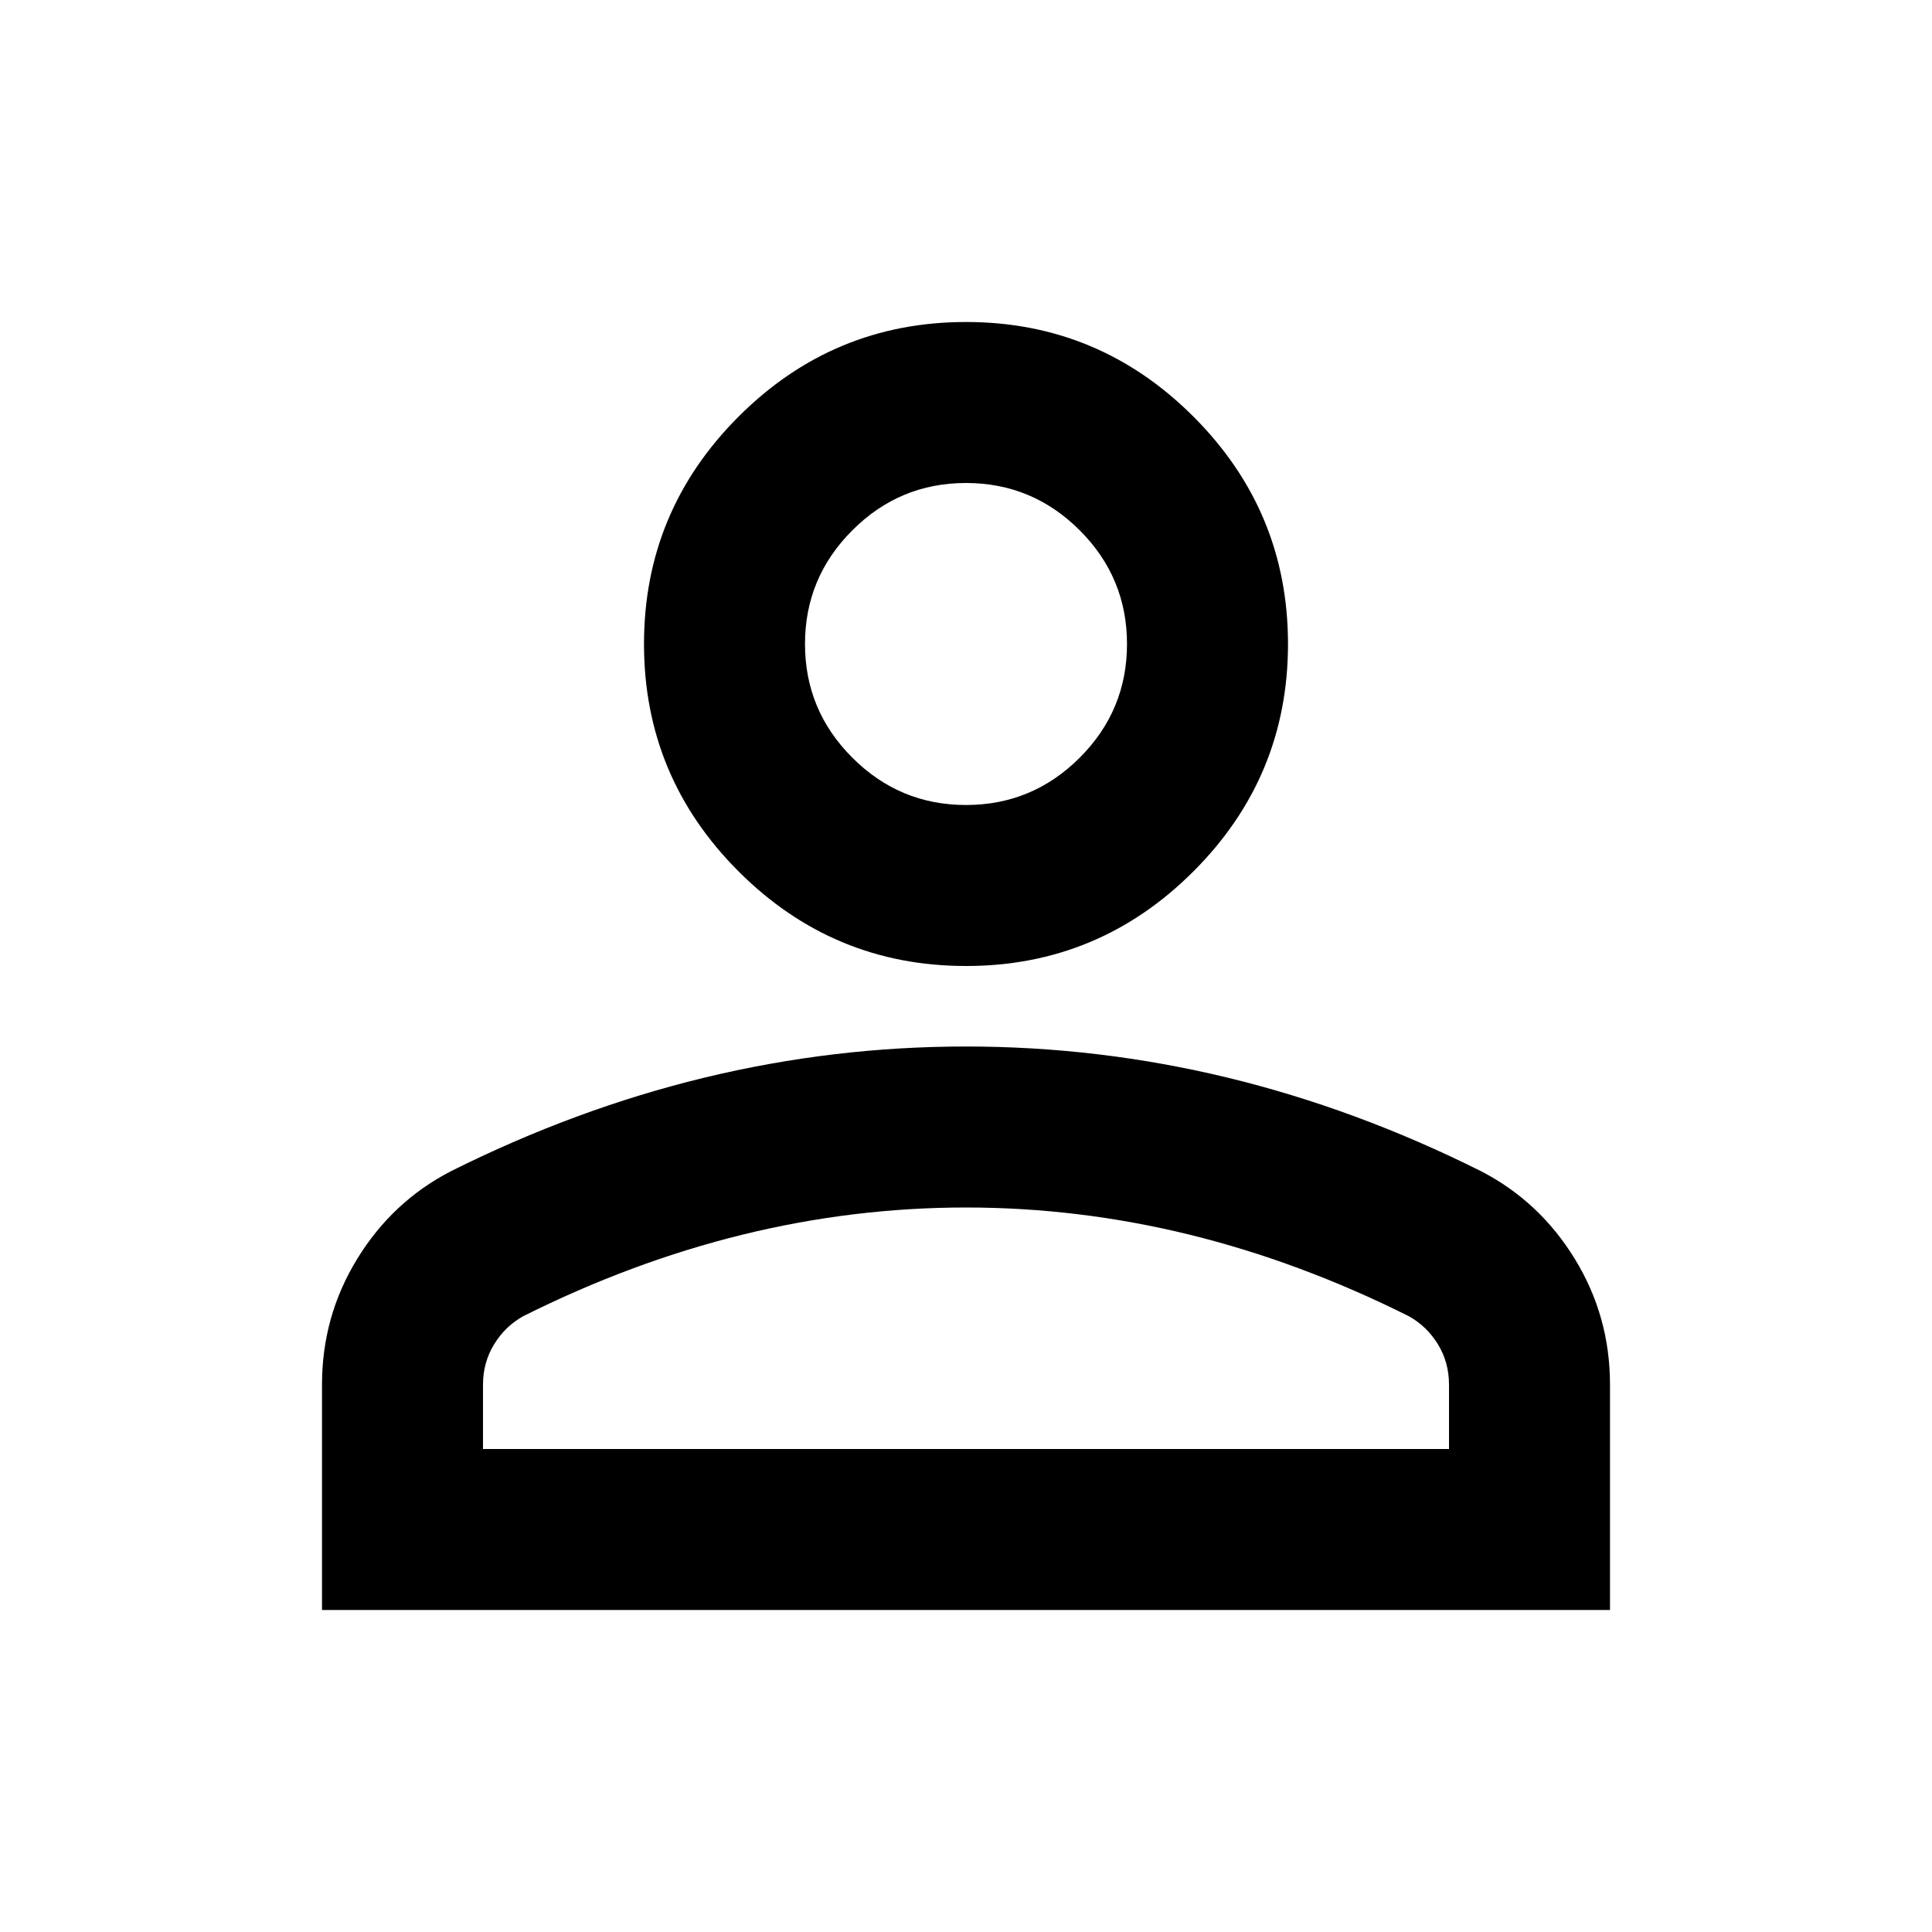
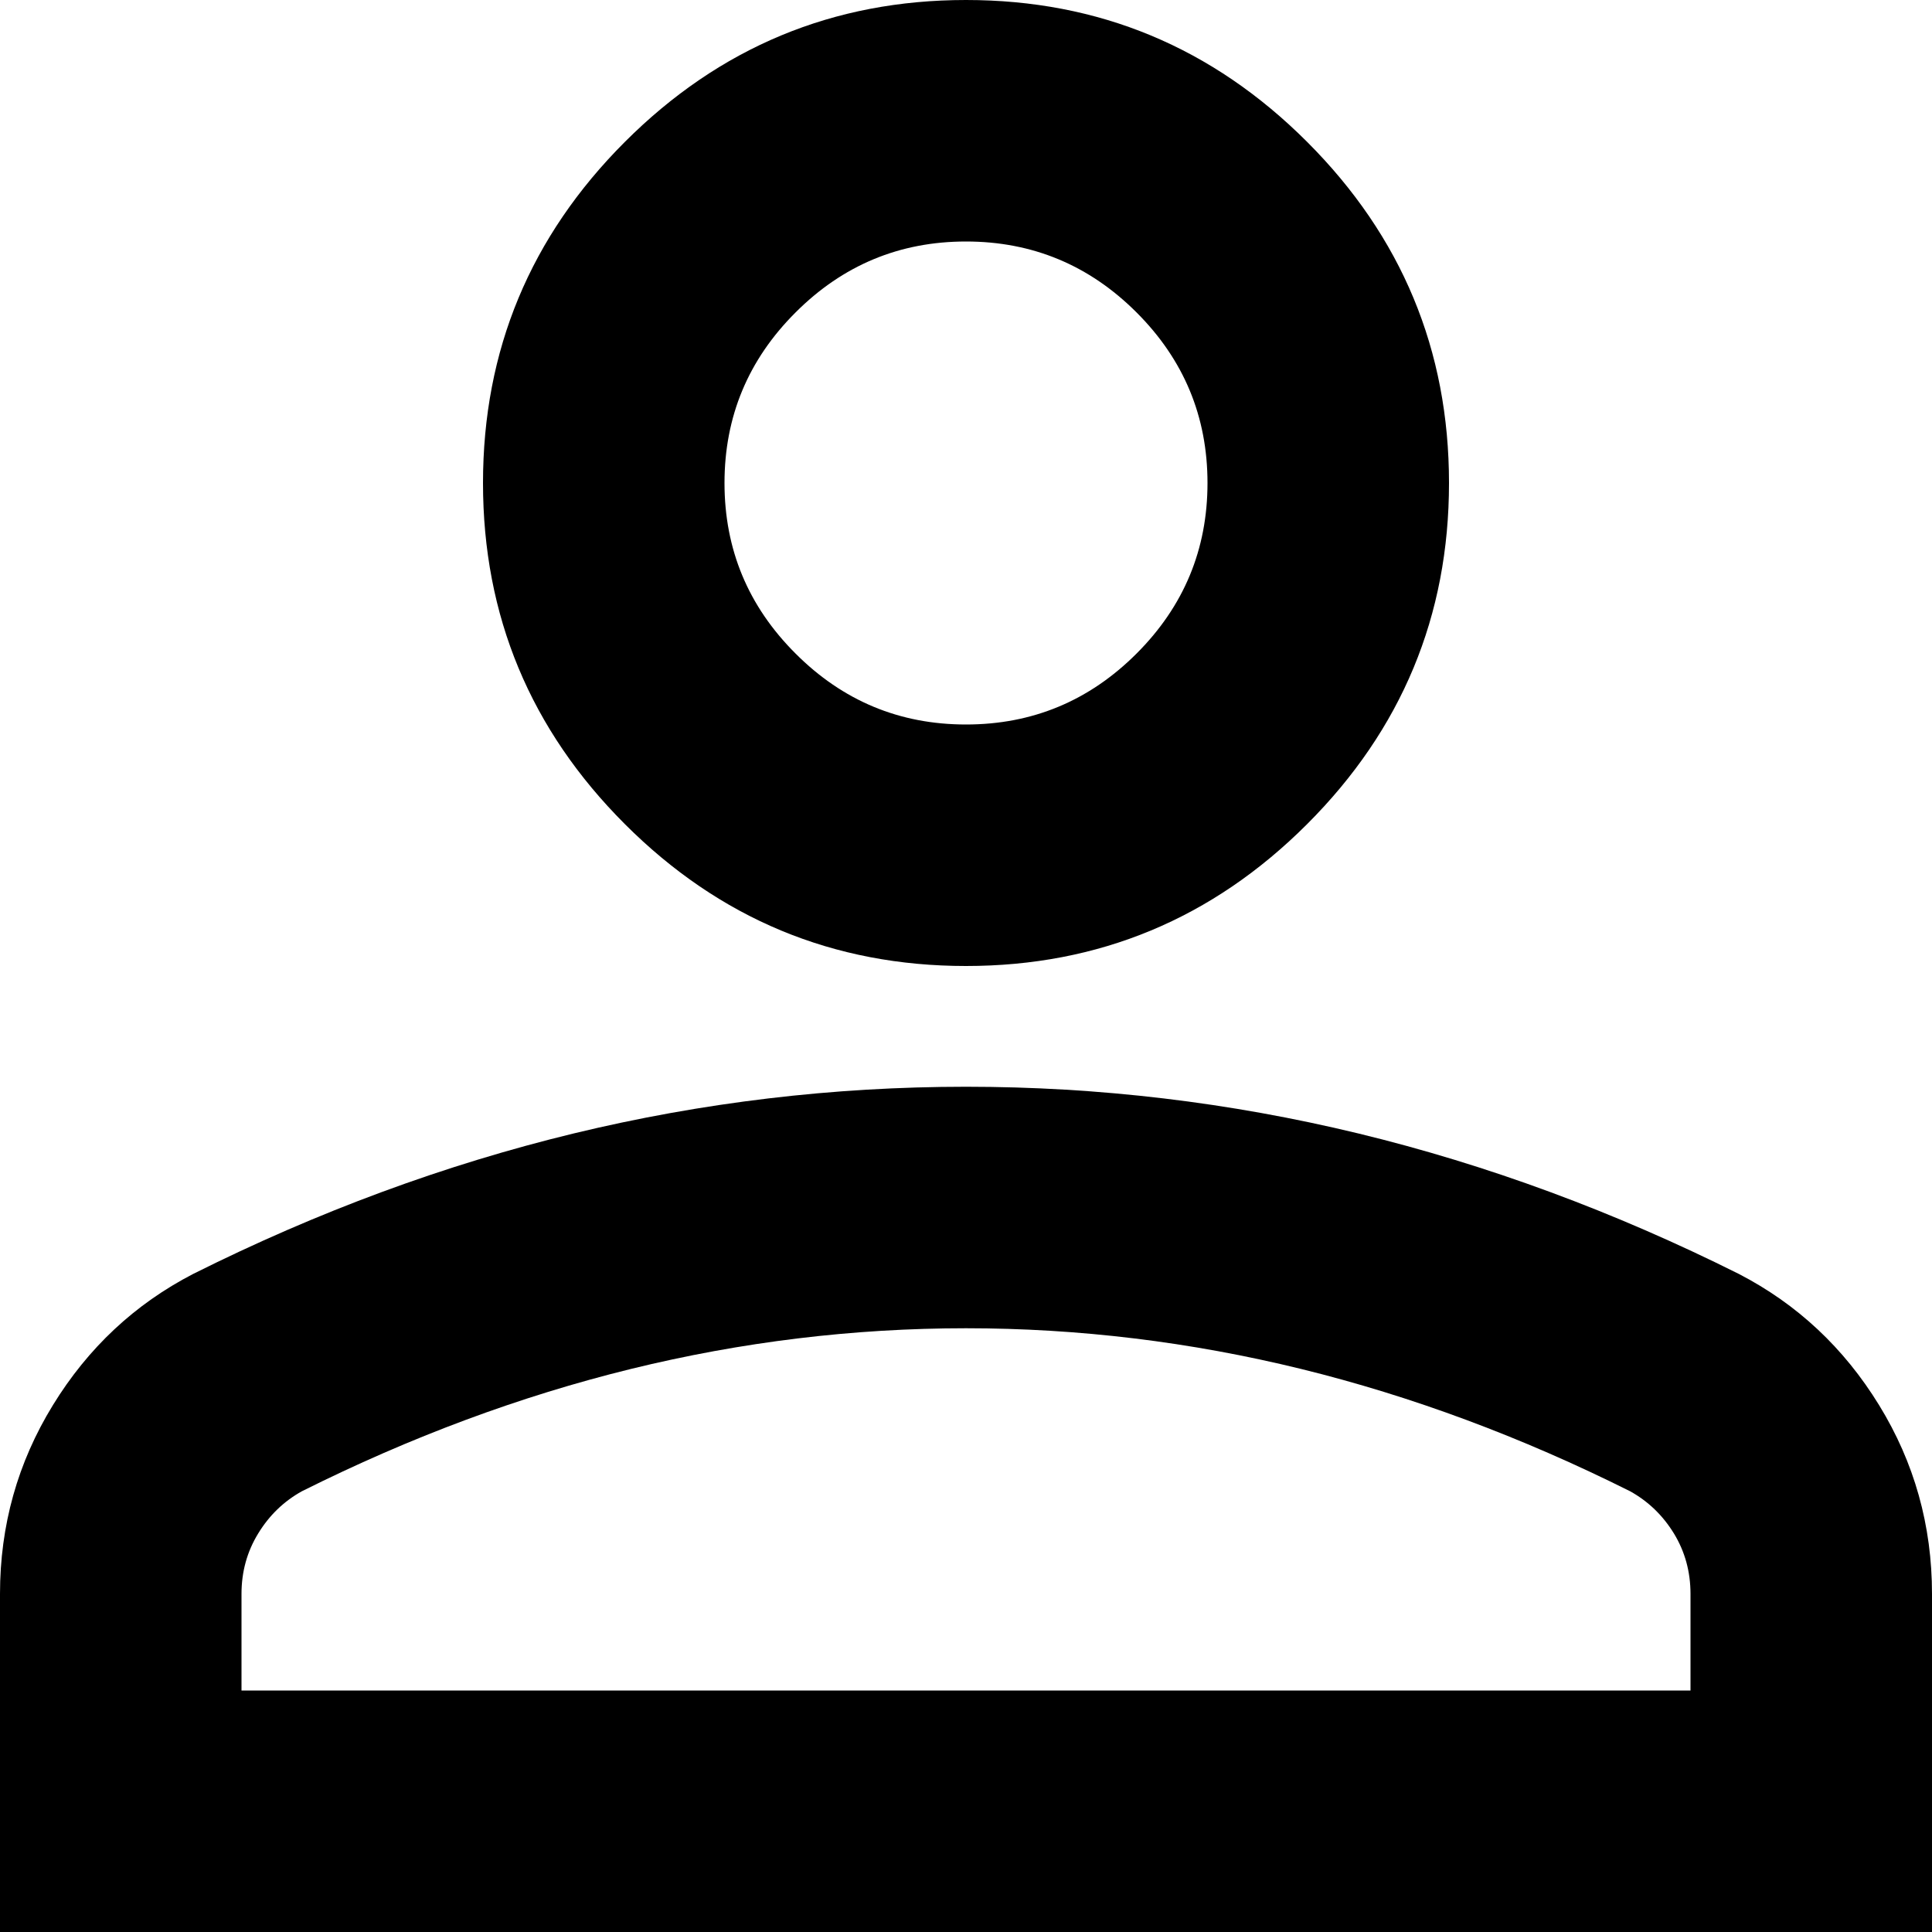
- <svg xmlns="http://www.w3.org/2000/svg" height="24" width="24">
-   <path d="M12 12q-1.65 0-2.825-1.175Q8 9.65 8 8q0-1.65 1.175-2.825Q10.35 4 12 4q1.65 0 2.825 1.175Q16 6.35 16 8q0 1.65-1.175 2.825Q13.65 12 12 12Zm-8 8v-2.8q0-.85.438-1.563.437-.712 1.162-1.087 1.55-.775 3.15-1.163Q10.35 13 12 13t3.25.387q1.6.388 3.15 1.163.725.375 1.162 1.087Q20 16.35 20 17.2V20Zm2-2h12v-.8q0-.275-.137-.5-.138-.225-.363-.35-1.35-.675-2.725-1.013Q13.4 15 12 15t-2.775.337Q7.85 15.675 6.5 16.35q-.225.125-.362.35-.138.225-.138.5Zm6-8q.825 0 1.413-.588Q14 8.825 14 8t-.587-1.412Q12.825 6 12 6q-.825 0-1.412.588Q10 7.175 10 8t.588 1.412Q11.175 10 12 10Zm0-2Zm0 10Z" />
+ <svg xmlns="http://www.w3.org/2000/svg" height="16" width="16" version="1.1">
+   <path d="M 8,8 Q 6.35,8 5.175,6.825 4,5.65 4,4 4,2.35 5.175,1.175 6.35,0 8,0 9.65,0 10.825,1.175 12,2.35 12,4 12,5.65 10.825,6.825 9.65,8 8,8 Z M 0,16 V 13.2 Q 0,12.35 0.438,11.637 0.875,10.925 1.6,10.55 3.15,9.775 4.75,9.387 6.35,9 8,9 q 1.65,0 3.25,0.387 1.6,0.388 3.15,1.163 0.725,0.375 1.162,1.087 Q 16,12.35 16,13.2 V 16 Z M 2,14 H 14 V 13.2 Q 14,12.925 13.863,12.7 13.725,12.475 13.5,12.35 12.15,11.675 10.775,11.337 9.4,11 8,11 6.6,11 5.225,11.337 3.85,11.675 2.5,12.35 2.275,12.475 2.138,12.7 2,12.925 2,13.2 Z M 8,6 Q 8.825,6 9.413,5.412 10,4.825 10,4 10,3.175 9.413,2.588 8.825,2 8,2 7.175,2 6.588,2.588 6,3.175 6,4 6,4.825 6.588,5.412 7.175,6 8,6 Z M 8,4 Z m 0,10 z" />
</svg>
